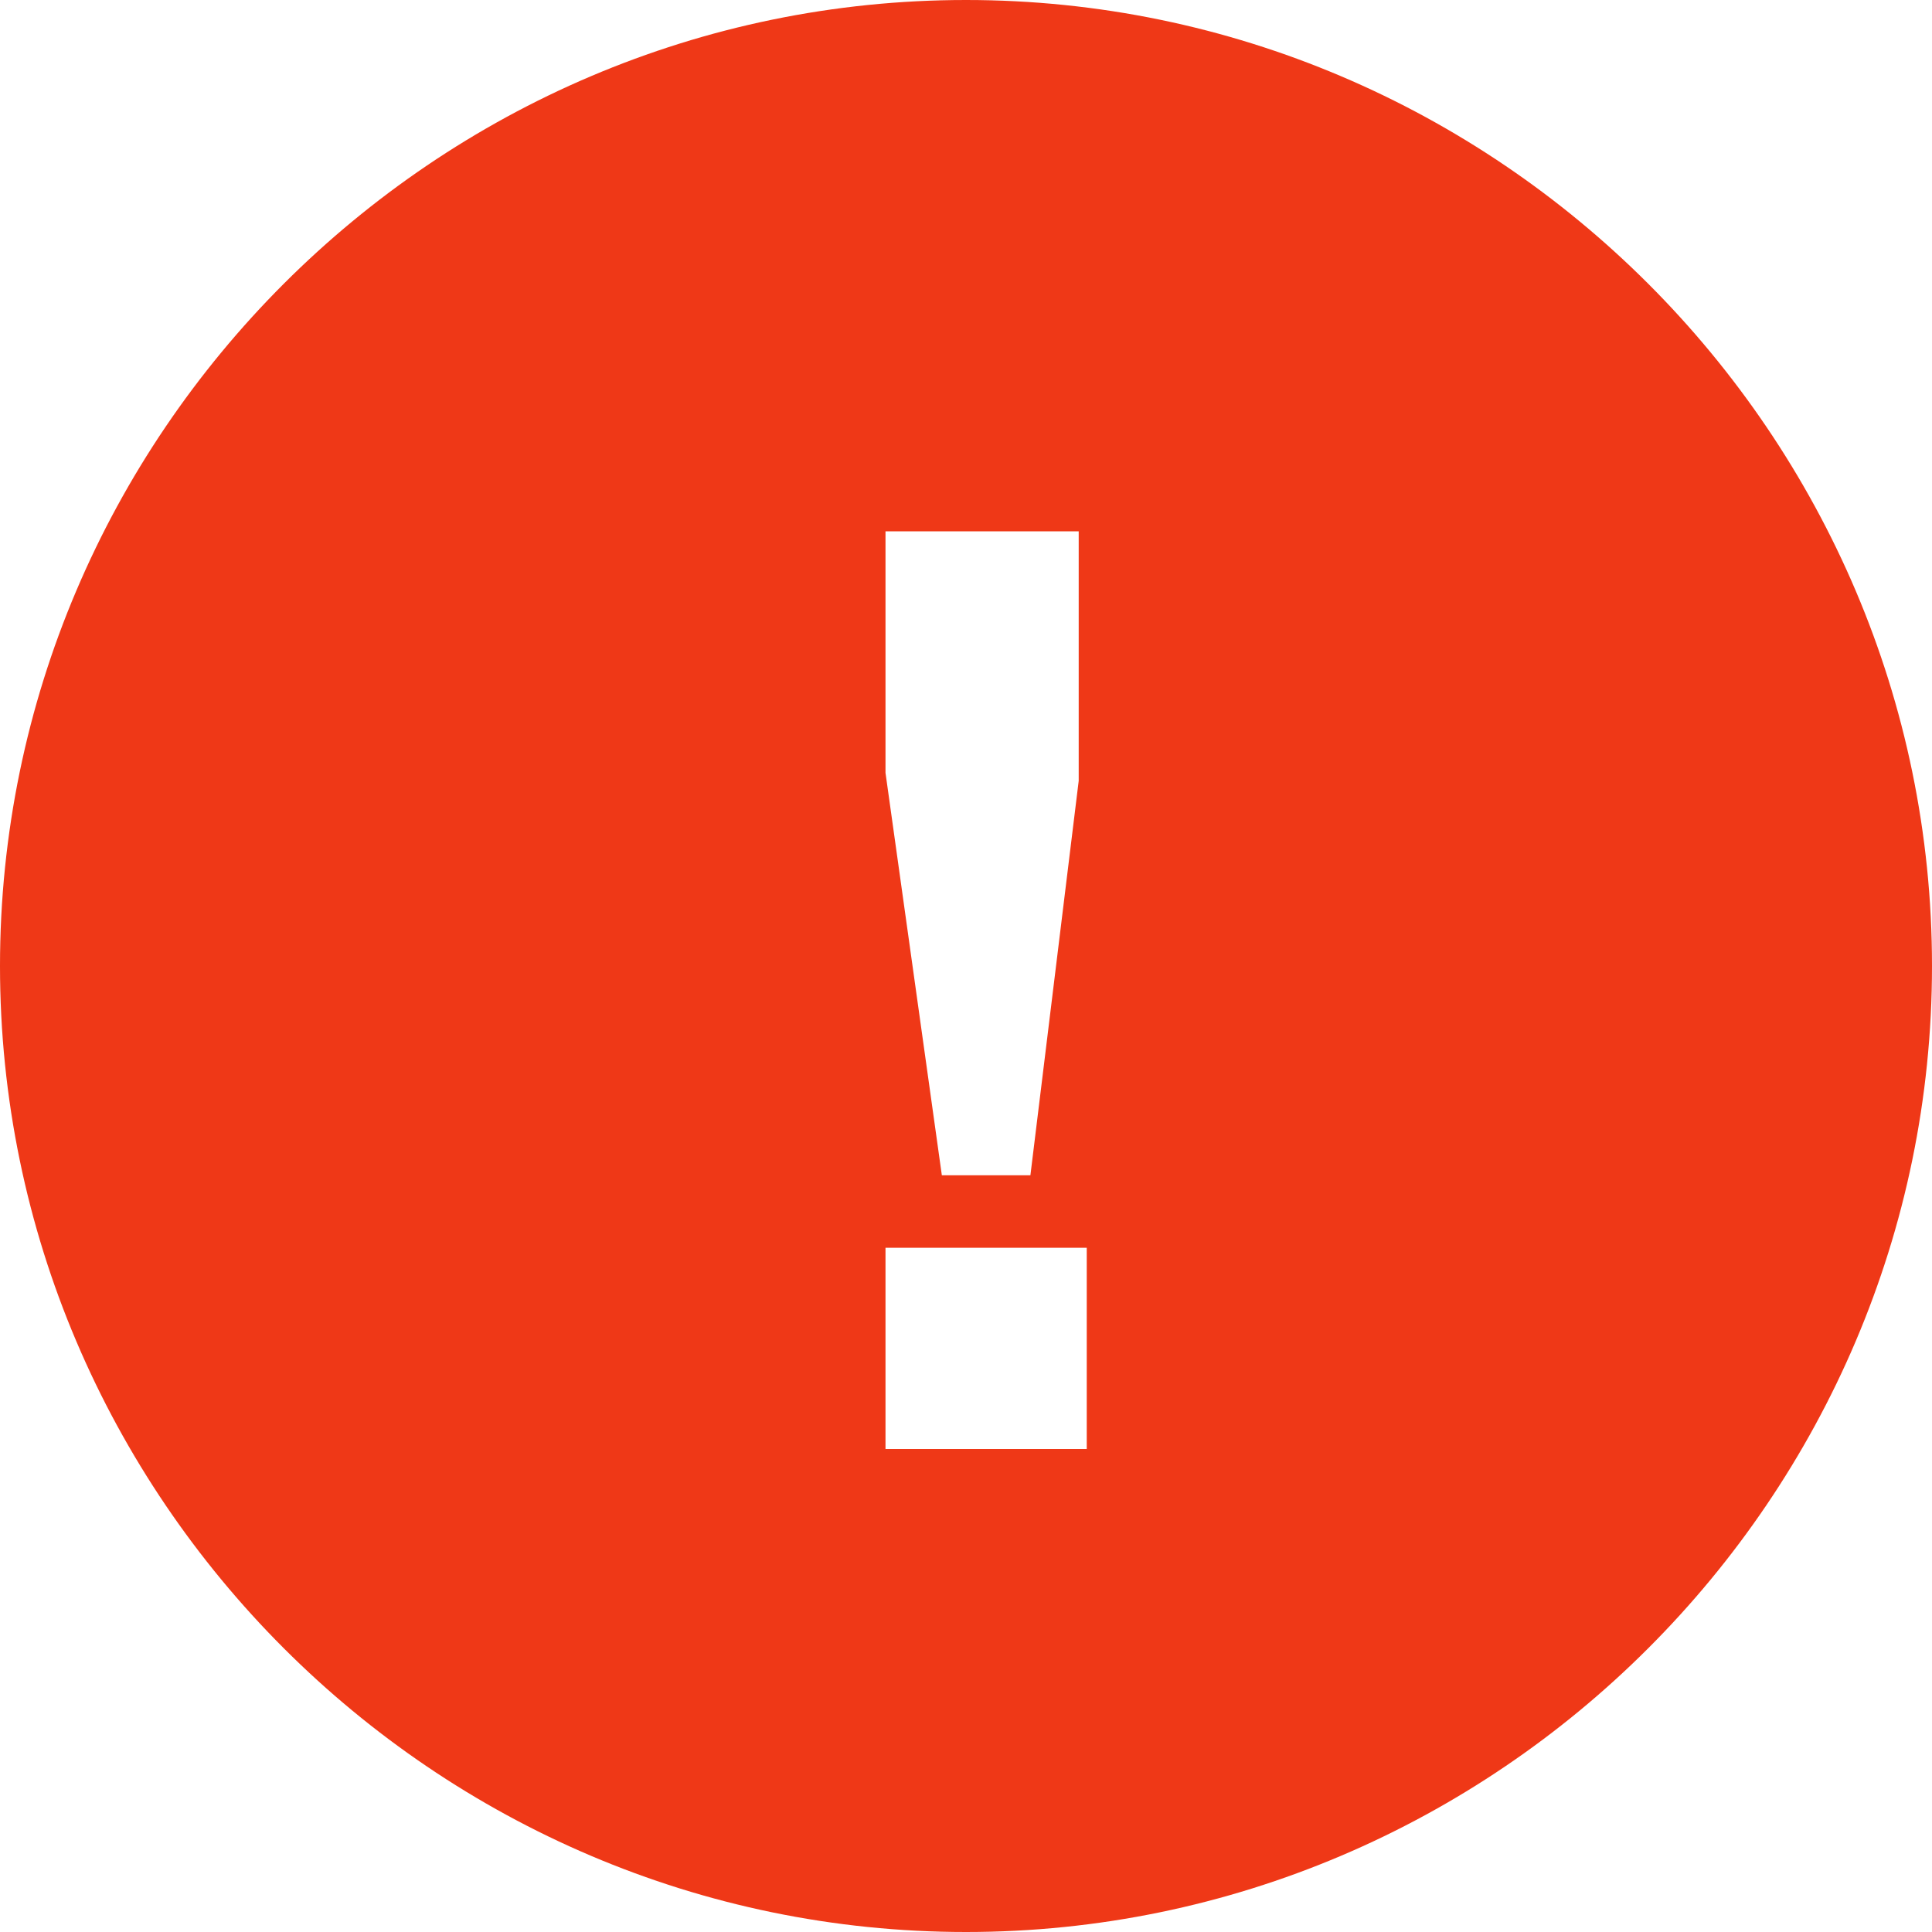
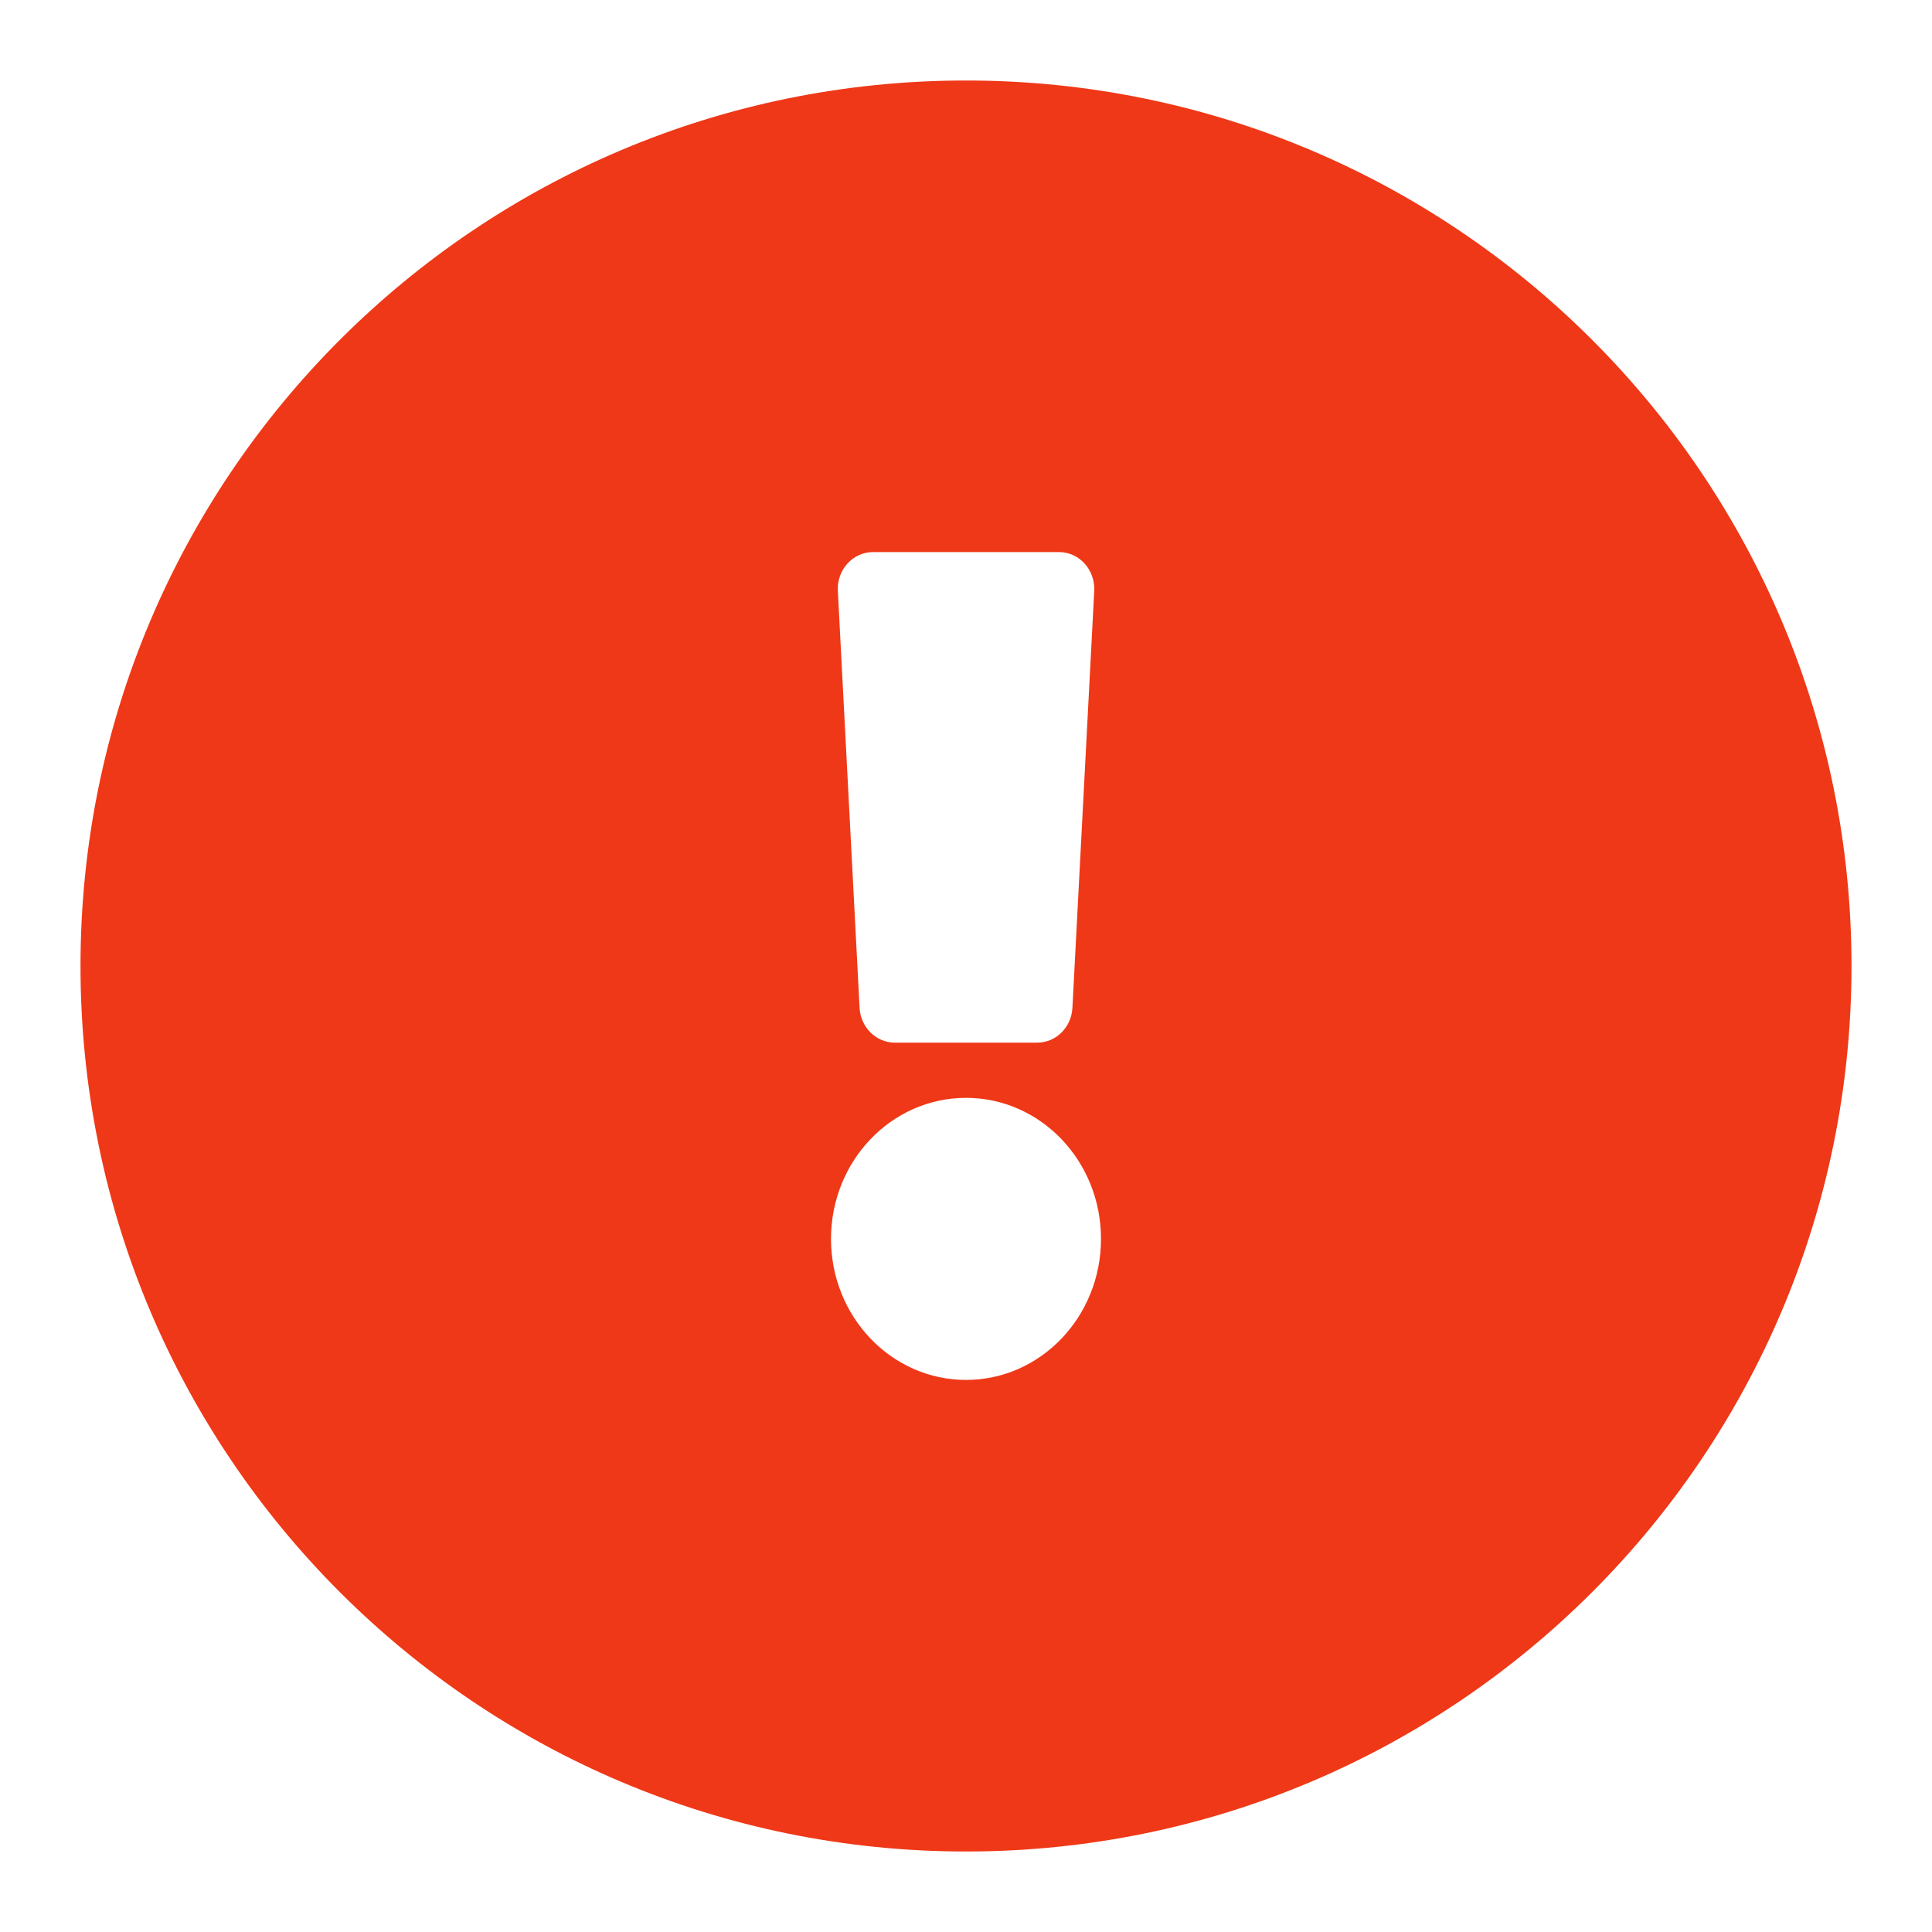
- <svg xmlns="http://www.w3.org/2000/svg" version="1.1" id="Layer_1" x="0px" y="0px" viewBox="0 0 24 24" style="enable-background:new 0 0 24 24;" xml:space="preserve">
-   <style type="text/css">
- 	.st0{fill:#EF3817;}
- </style>
-   <path class="st0" d="M12,0C5.4,0,0,5.4,0,12s5.4,12,12,12s12-5.4,12-12S18.6,0,12,0z M11,6.6h2.4v3.1l-0.6,4.9h-1.1L11,9.6V6.6z   M13.5,18H11v-2.5h2.5V18z" />
+ <svg xmlns="http://www.w3.org/2000/svg" width="24" height="24" viewBox="0 0 24 24" fill="none">
+   <path fill-rule="evenodd" clip-rule="evenodd" d="M23 12C23 18.075 18.075 23 12 23C5.925 23 1 18.075 1 12C1 5.925 5.925 1 12 1C18.075 1 23 5.925 23 12ZM10.323 15.39C10.323 14.422 11.074 13.638 12 13.638C12.927 13.638 13.677 14.422 13.677 15.39C13.677 16.357 12.927 17.142 12 17.142C11.074 17.142 10.323 16.357 10.323 15.39ZM10.678 12.52L10.408 7.34C10.394 7.079 10.594 6.858 10.845 6.858H13.156C13.407 6.858 13.606 7.079 13.593 7.34L13.322 12.52C13.309 12.762 13.118 12.952 12.885 12.952H11.115C10.883 12.952 10.691 12.762 10.678 12.52Z" fill="#EF3817" />
</svg>
